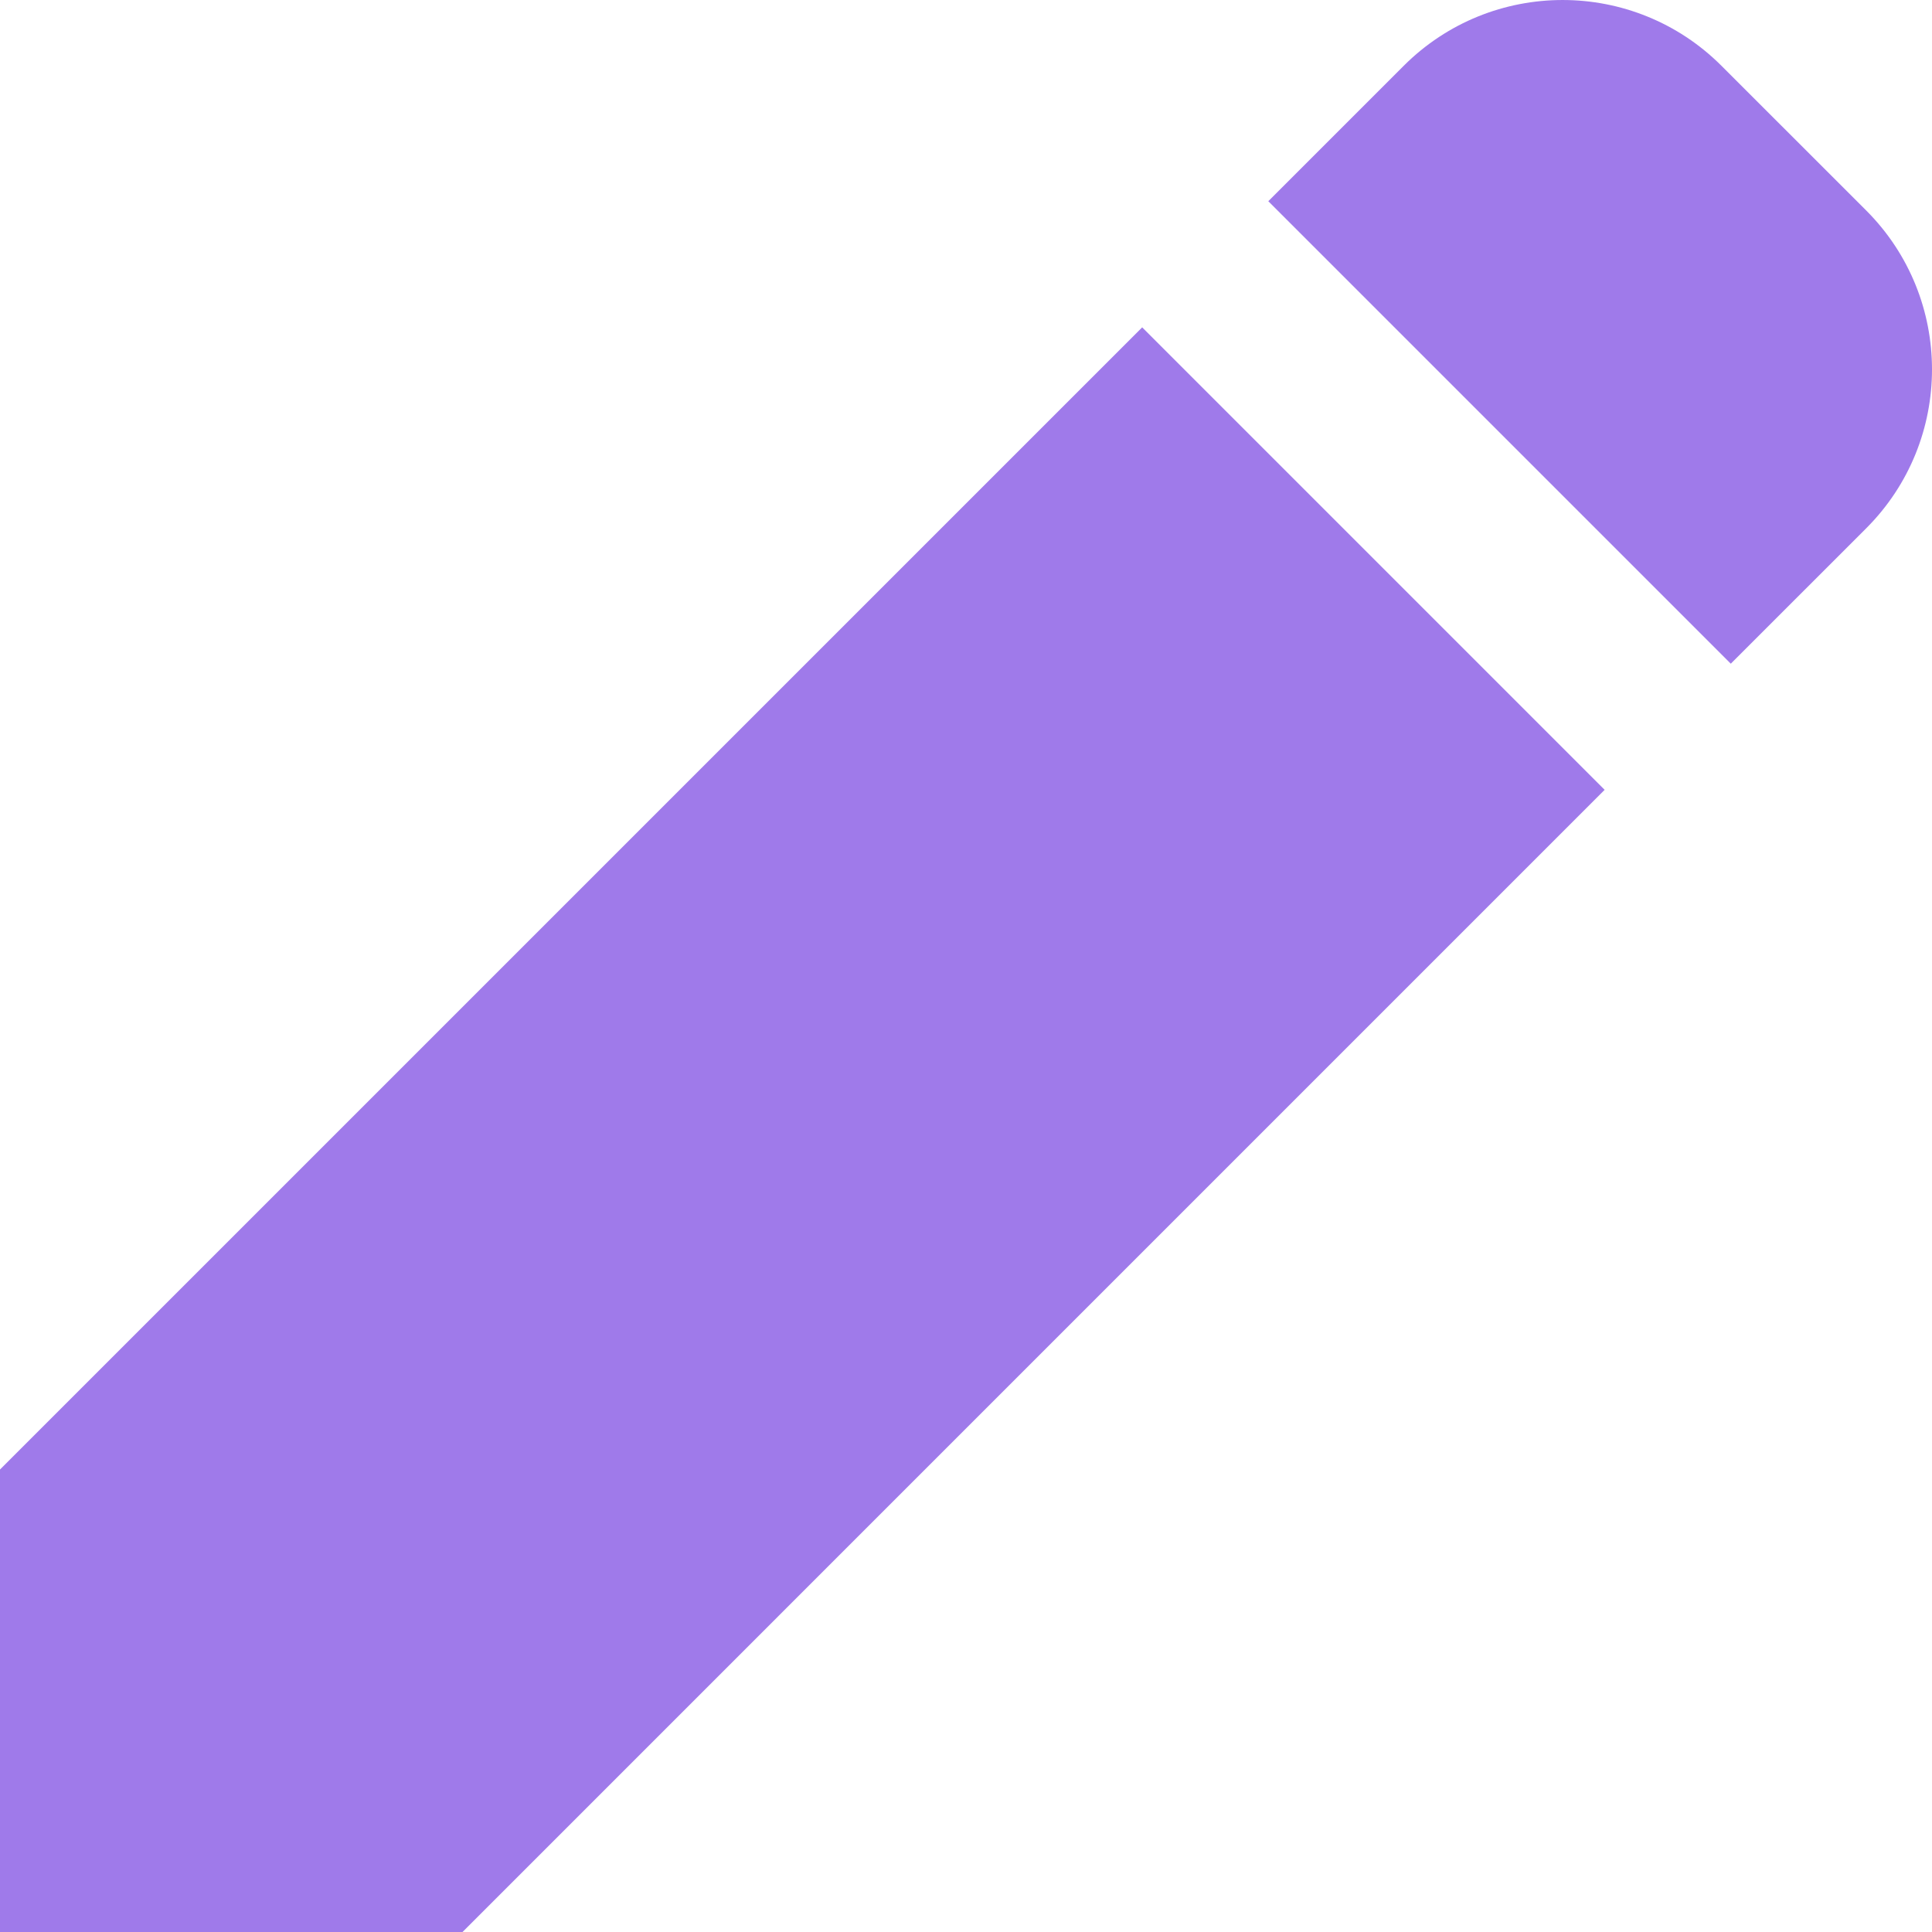
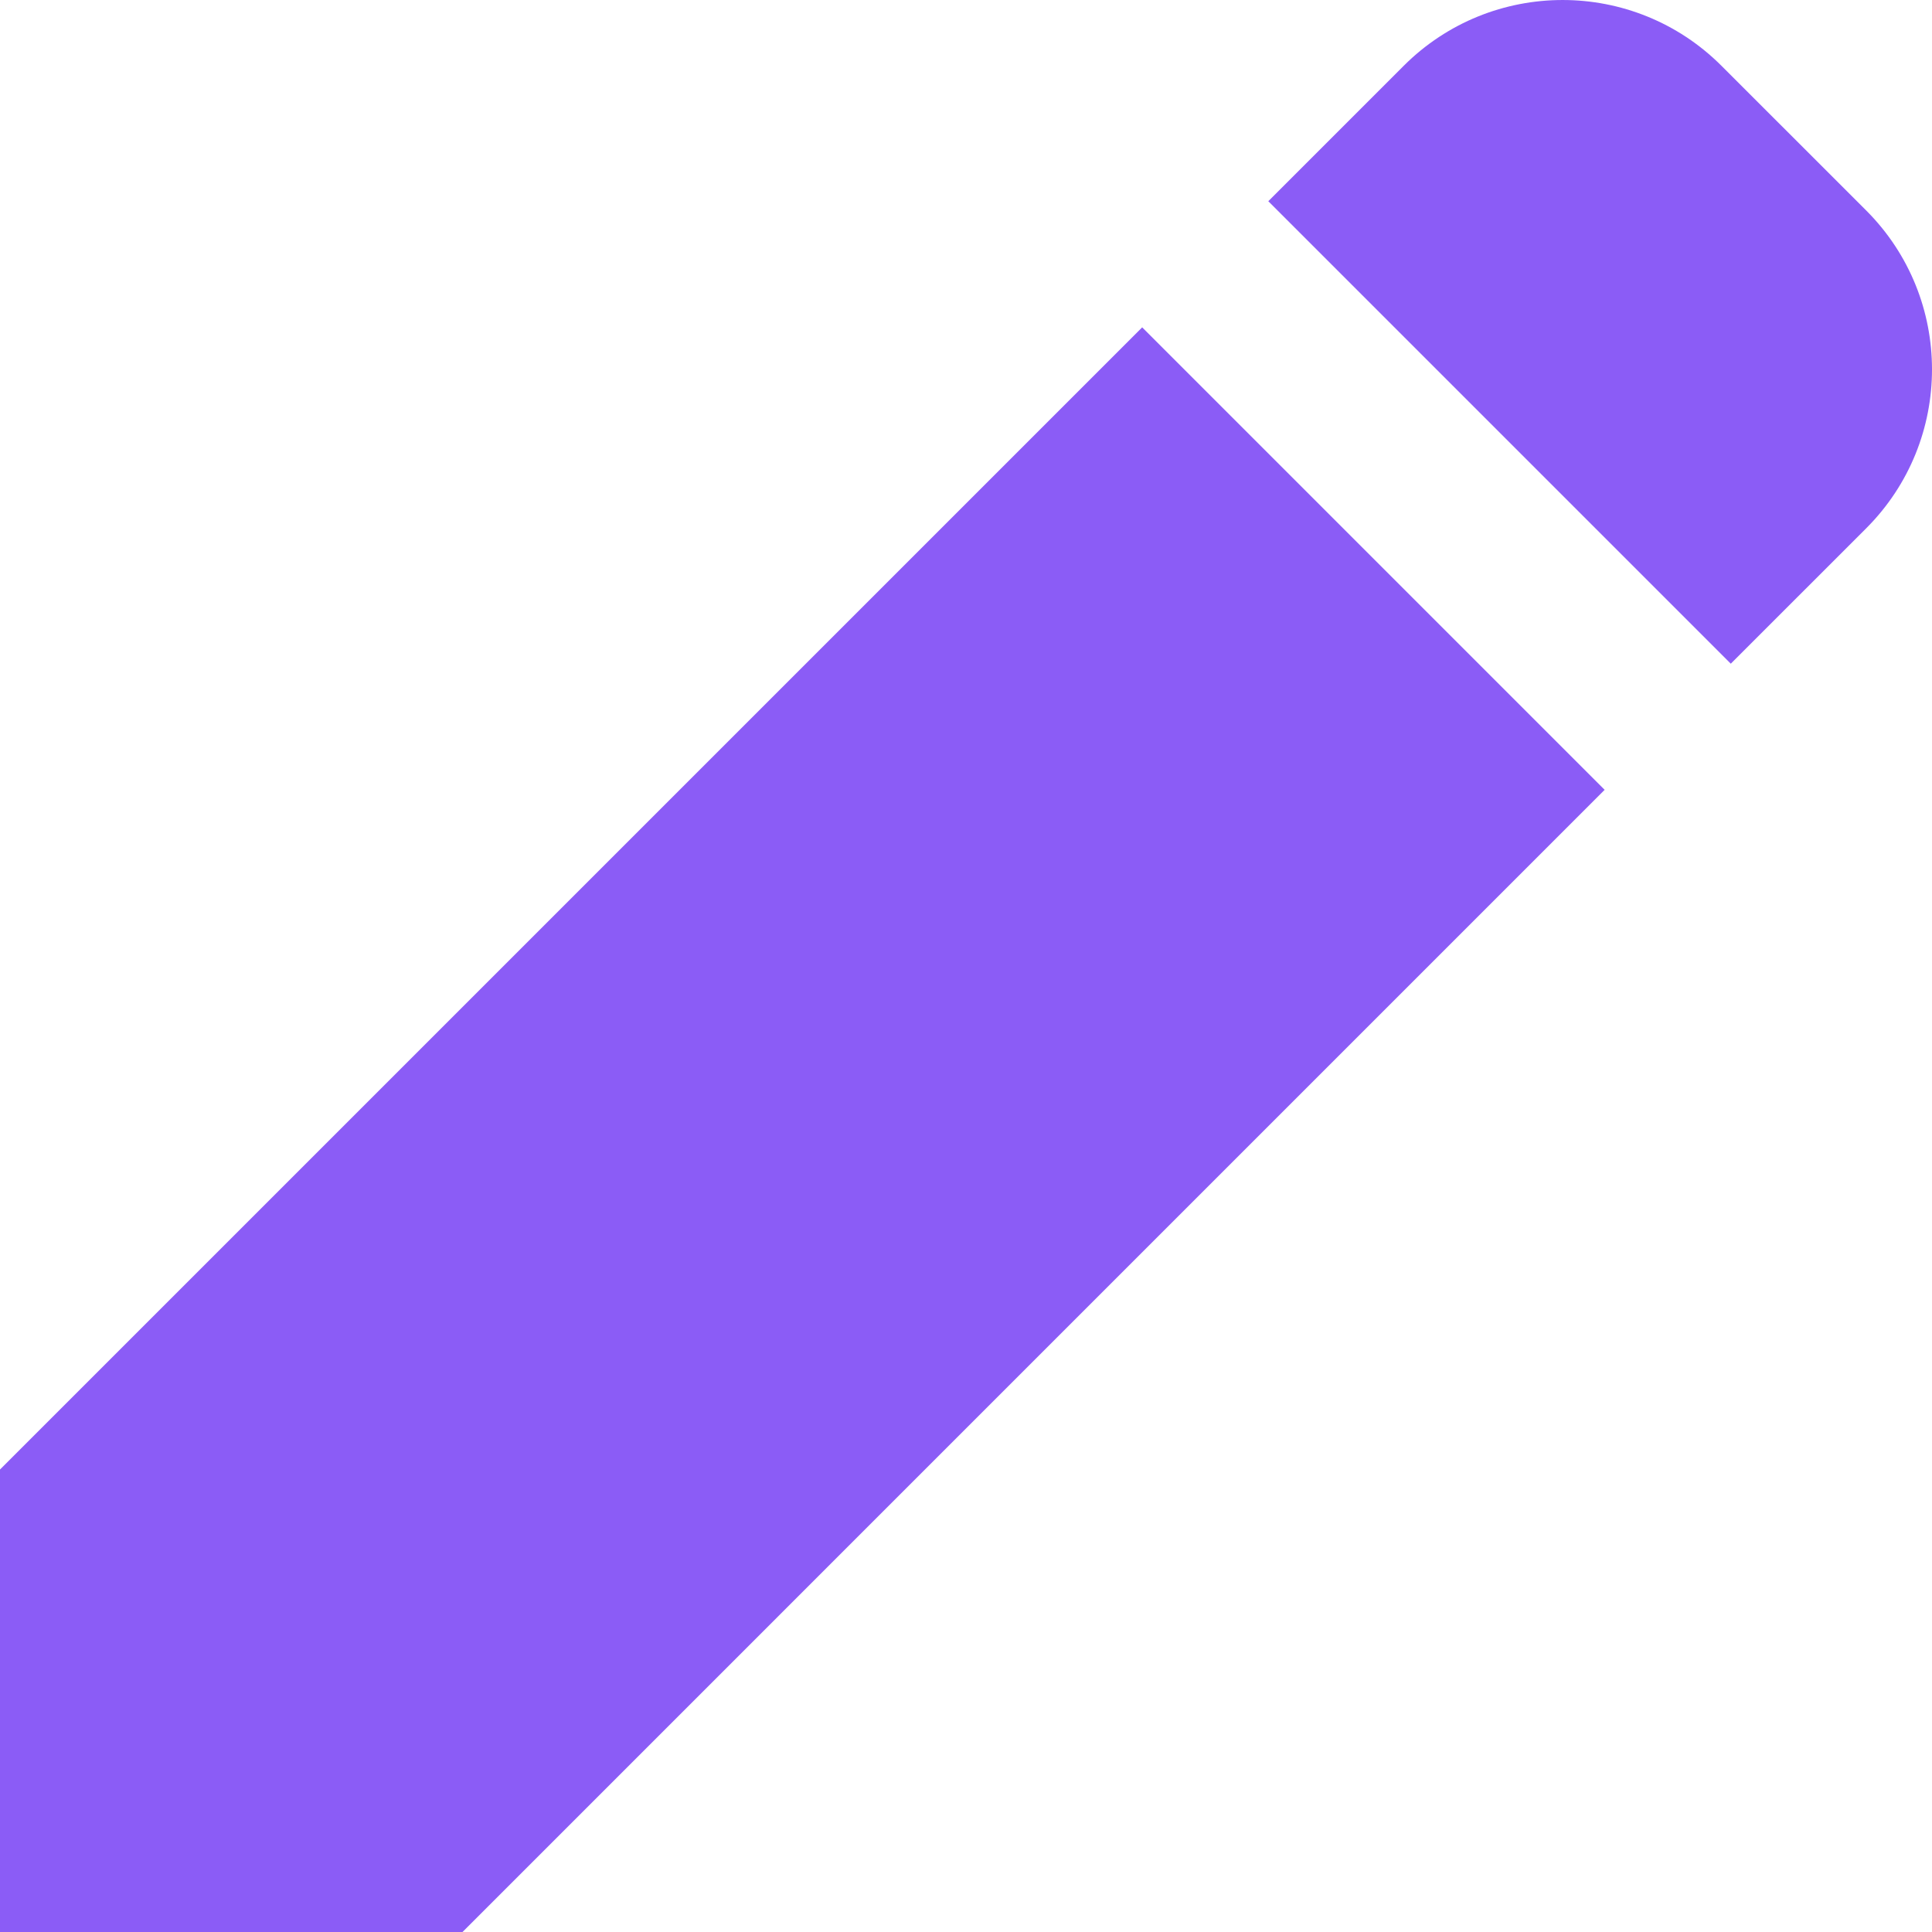
<svg xmlns="http://www.w3.org/2000/svg" version="1.1" id="_x32_" x="0px" y="0px" viewBox="0 0 512 512" style="width: 256px; height: 256px; opacity: 1;" xml:space="preserve">
  <defs id="defs99" />
  <style type="text/css" id="style88">
	.st0{fill:#4B4B4B;}
</style>
-   <g id="g94" style="fill:#9f7aea;fill-opacity:1">
-     <path class="st0" d="M494.56,55.774l-38.344-38.328c-23.253-23.262-60.965-23.253-84.226,0l-35.878,35.878l122.563,122.563   l35.886-35.878C517.814,116.747,517.814,79.044,494.56,55.774z" style="fill:#9f7aea;fill-opacity:1" id="path90" />
-     <polygon class="st0" points="0,389.435 0,511.998 122.571,511.998 425.246,209.314 302.691,86.751  " style="fill:#9f7aea;fill-opacity:1" id="polygon92" />
+   <g id="g94" style="fill:#8b5cf6;fill-opacity:1">
+     <path class="st0" d="M494.56,55.774l-38.344-38.328c-23.253-23.262-60.965-23.253-84.226,0l-35.878,35.878l122.563,122.563   l35.886-35.878C517.814,116.747,517.814,79.044,494.56,55.774z" style="fill:#8b5cf6;fill-opacity:1" id="path90" />
+     <polygon class="st0" points="0,389.435 0,511.998 122.571,511.998 425.246,209.314 302.691,86.751  " style="fill:#8b5cf6;fill-opacity:1" id="polygon92" />
  </g>
</svg>
